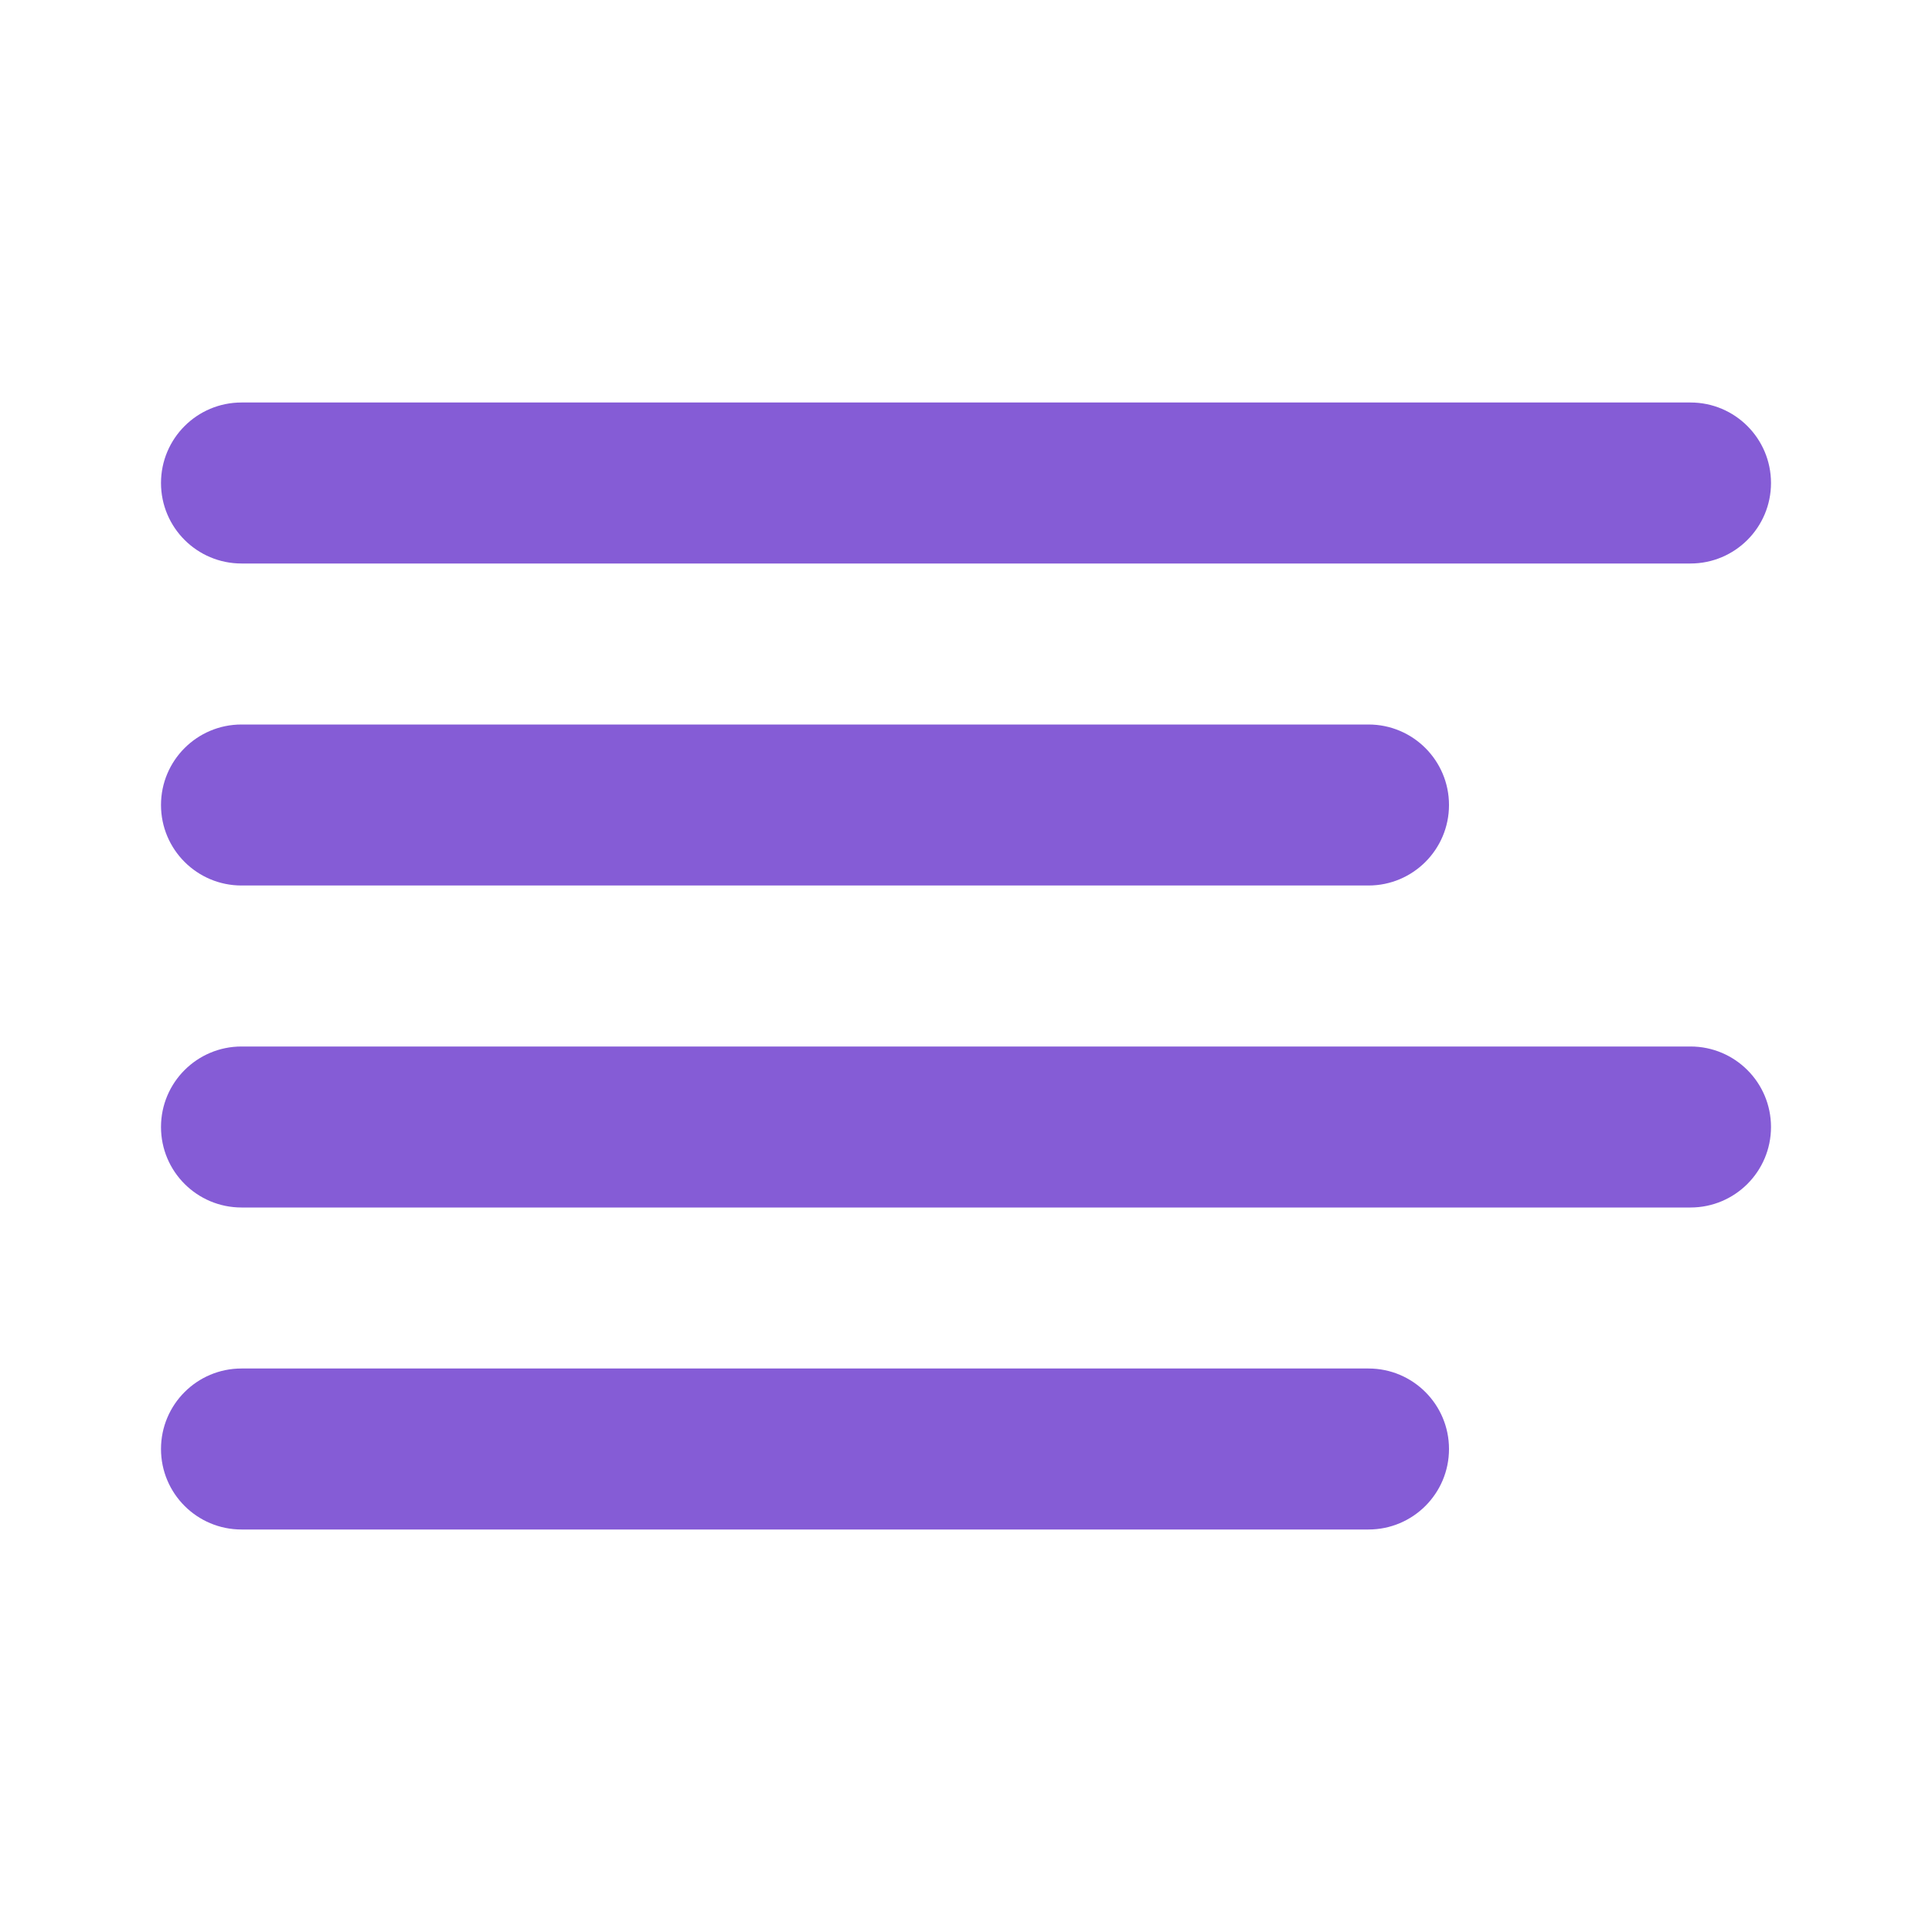
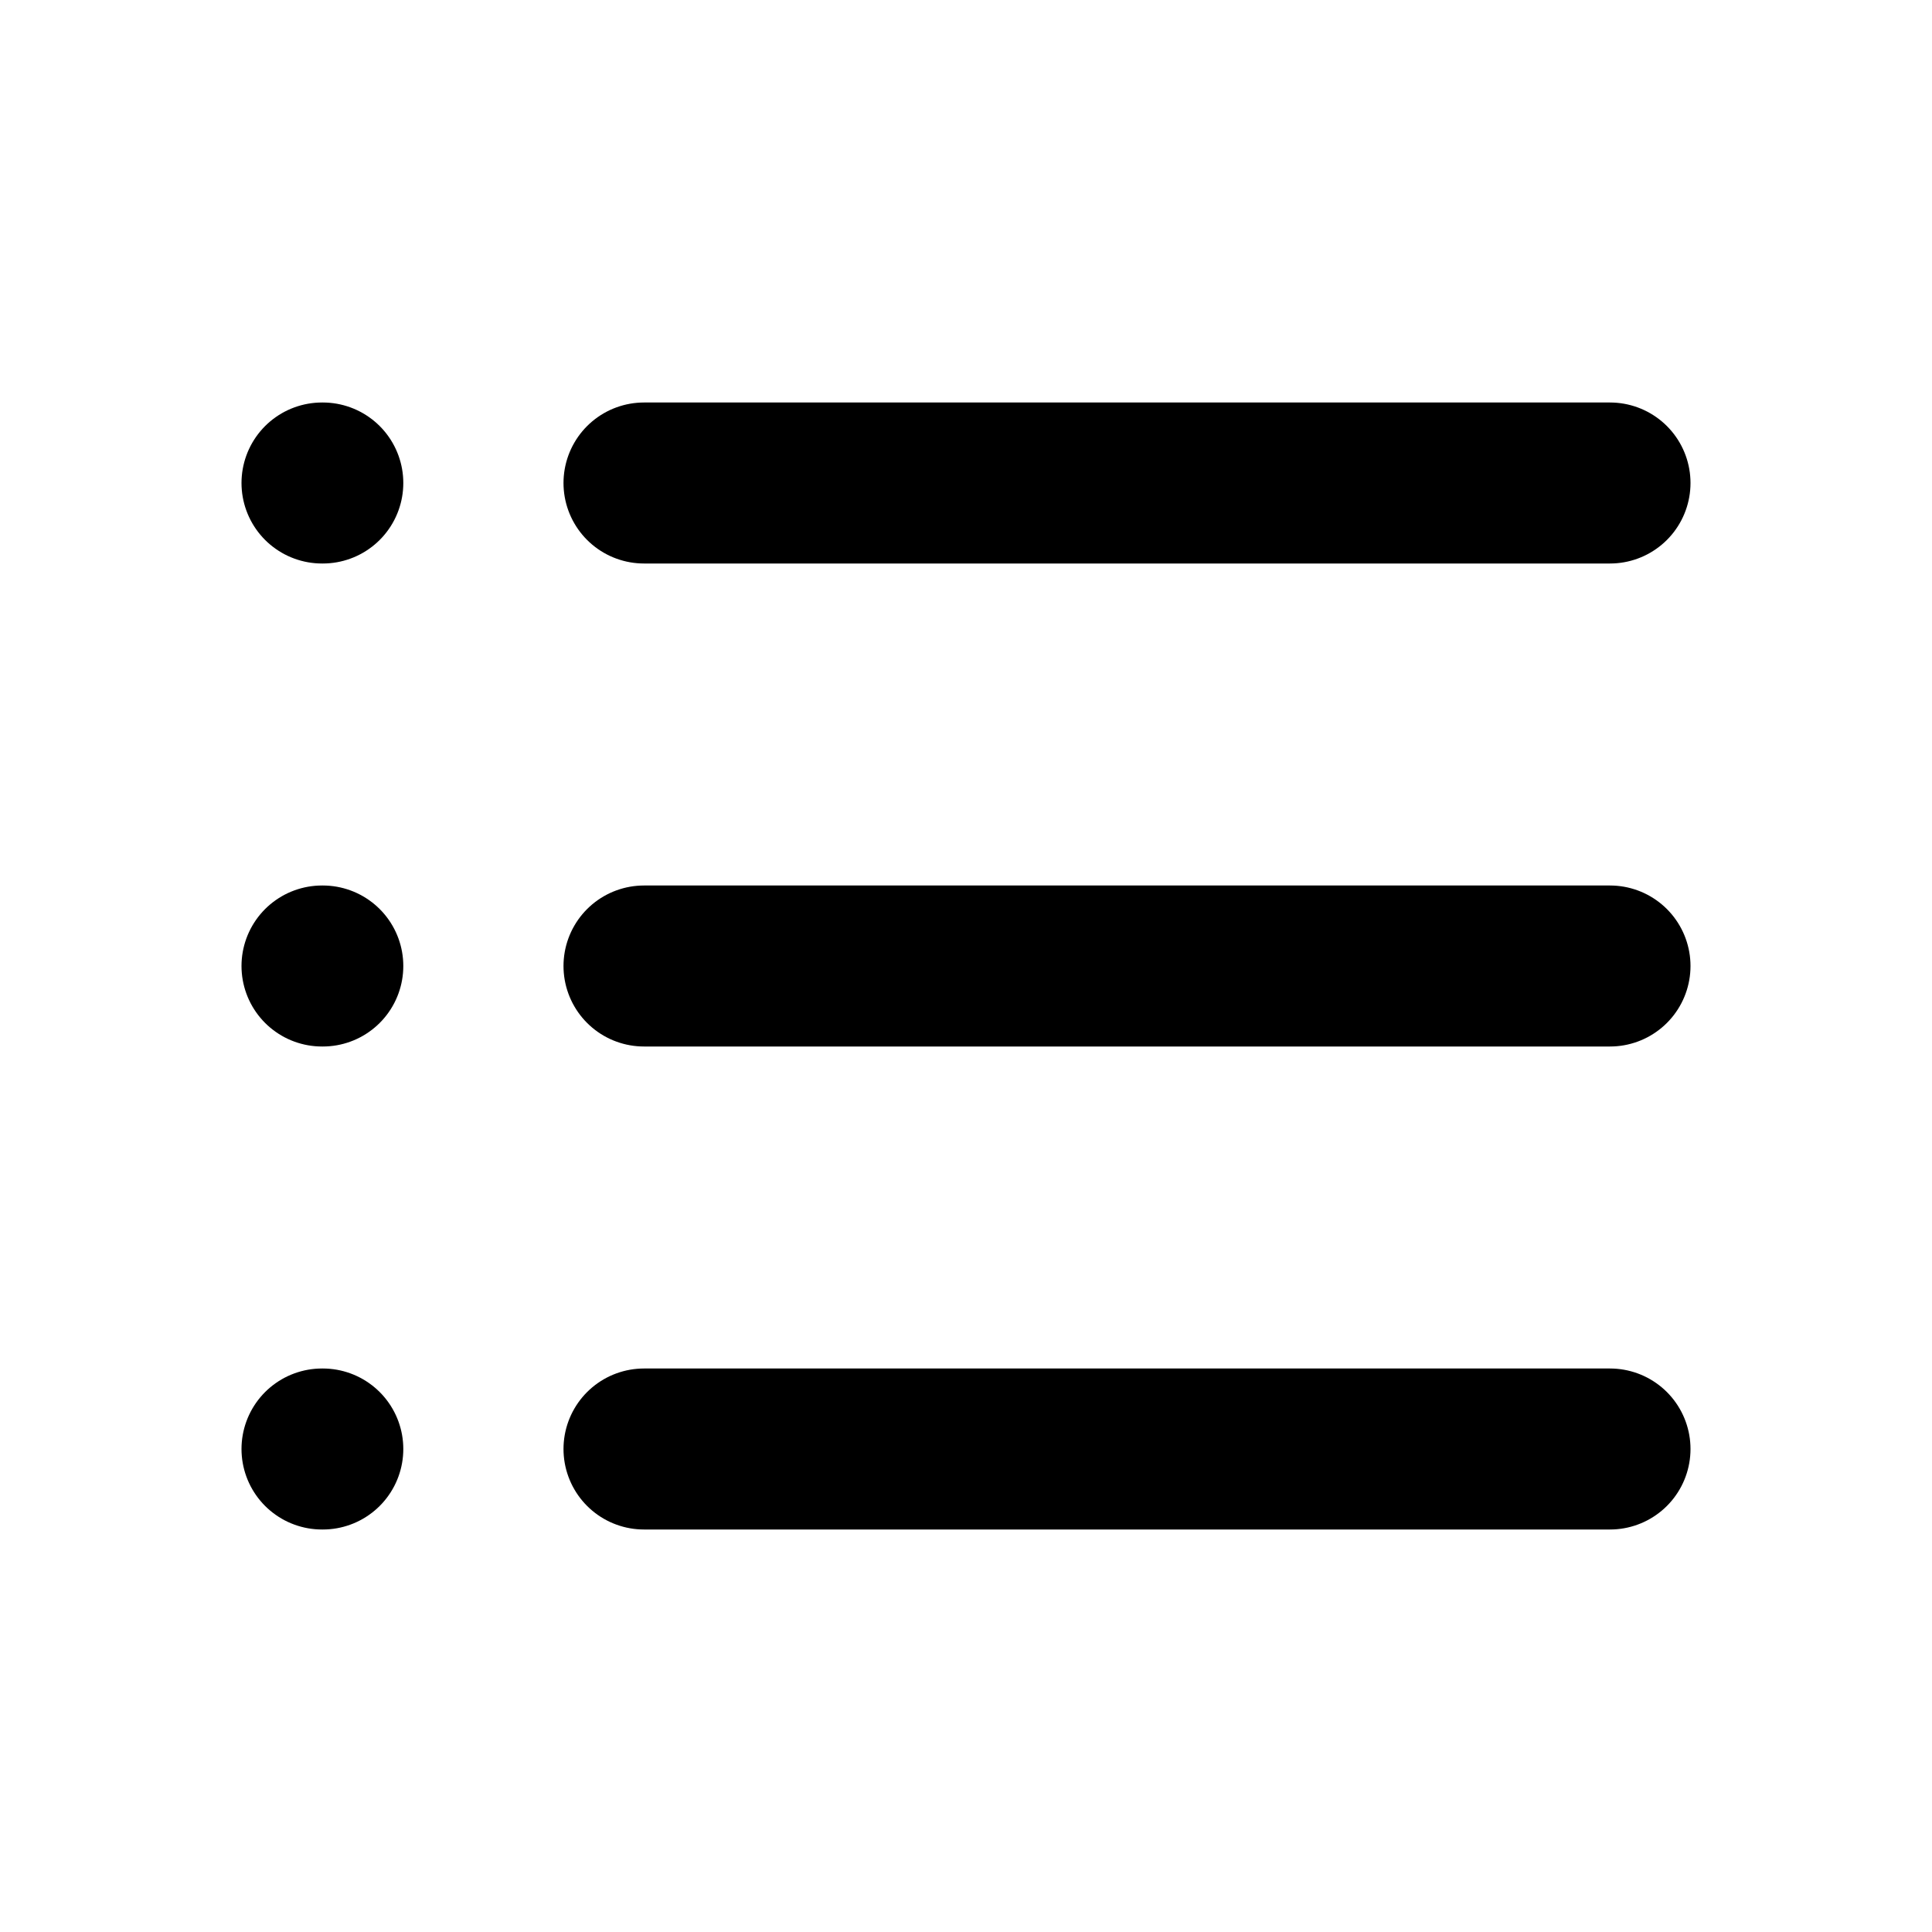
- <svg xmlns="http://www.w3.org/2000/svg" width="1em" height="1em" viewBox="0 0 24 24" style="-ms-transform:rotate(360deg);-webkit-transform:rotate(360deg);transform:rotate(360deg)">
-   <path d="M3 7h18a1 1 0 0 0 0-2H3a1 1 0 0 0 0 2zm0 4h14a1 1 0 0 0 0-2H3a1 1 0 0 0 0 2zm18 2H3a1 1 0 0 0 0 2h18a1 1 0 0 0 0-2zm-4 4H3a1 1 0 0 0 0 2h14a1 1 0 0 0 0-2z" fill="#855cd6" />
+ <svg xmlns="http://www.w3.org/2000/svg" viewBox="0 0 24 24" fill="none" stroke="#000" stroke-width="2" stroke-linecap="round" stroke-linejoin="round">
+   <path d="M8 6h12" />
+   <path d="M8 12h12" />
+   <path d="M8 18h12" />
+   <path d="M4 6h.01" />
+   <path d="M4 12h.01" />
+   <path d="M4 18h.01" />
</svg>
